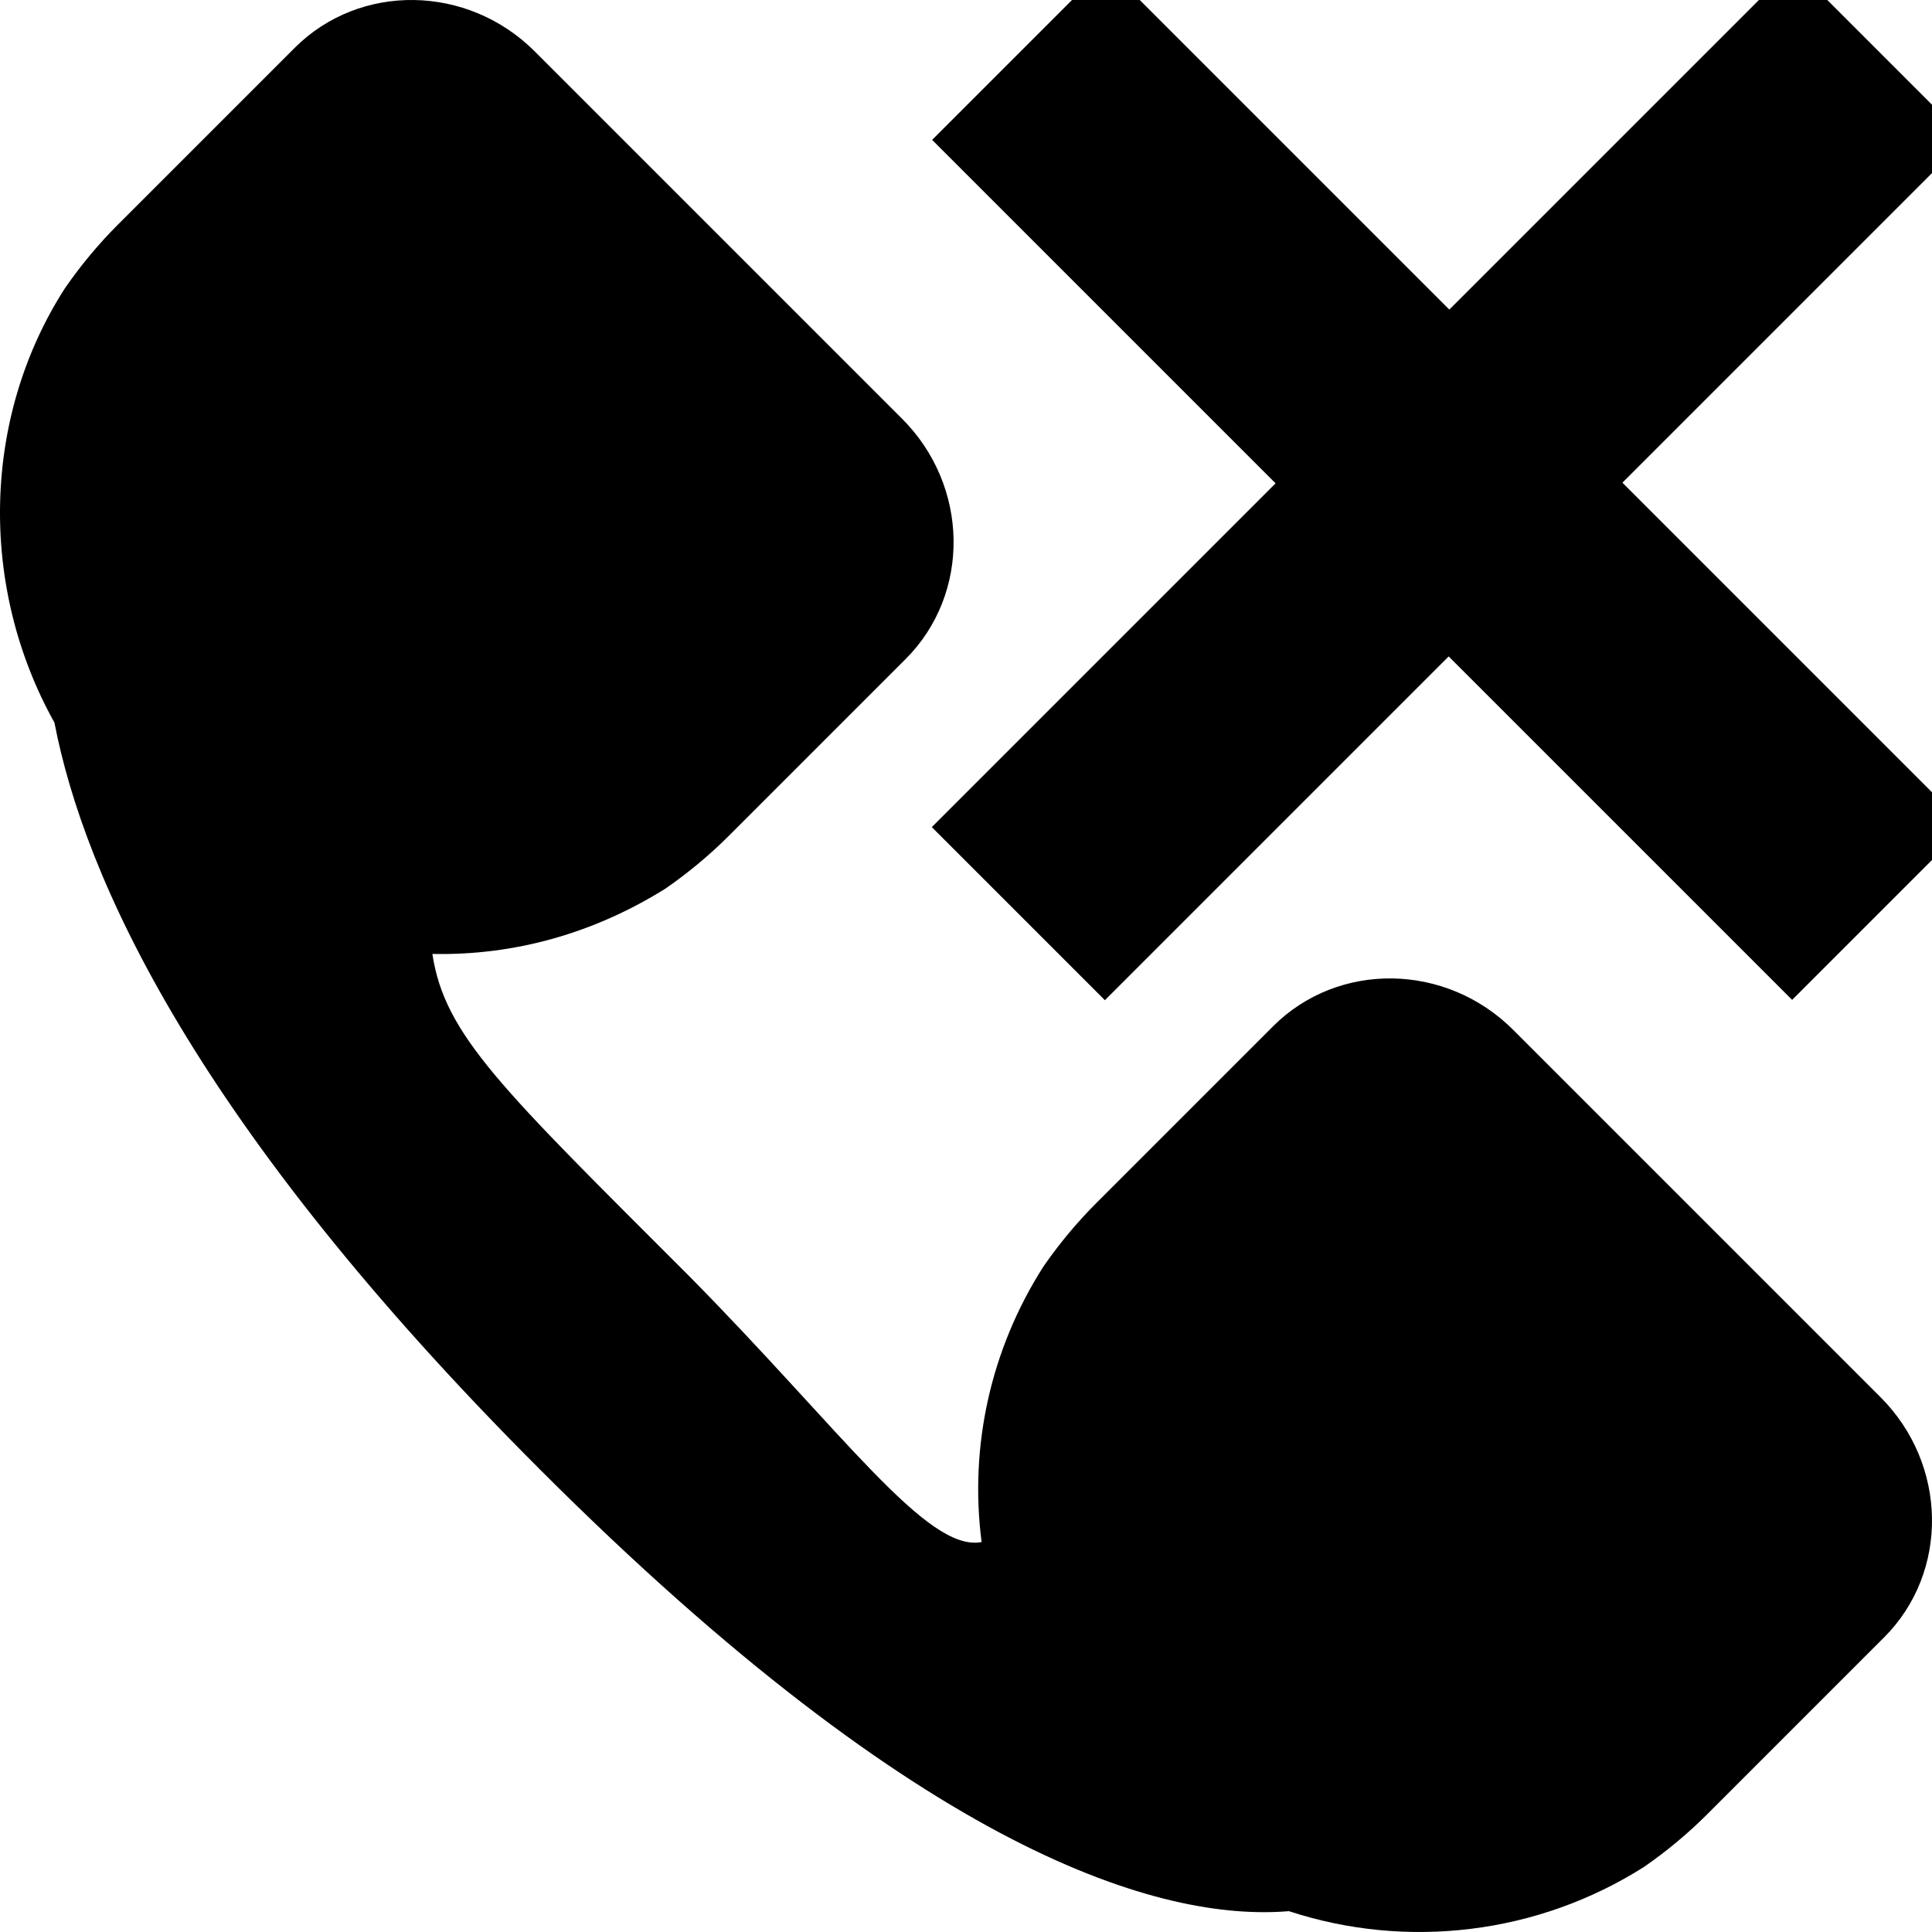
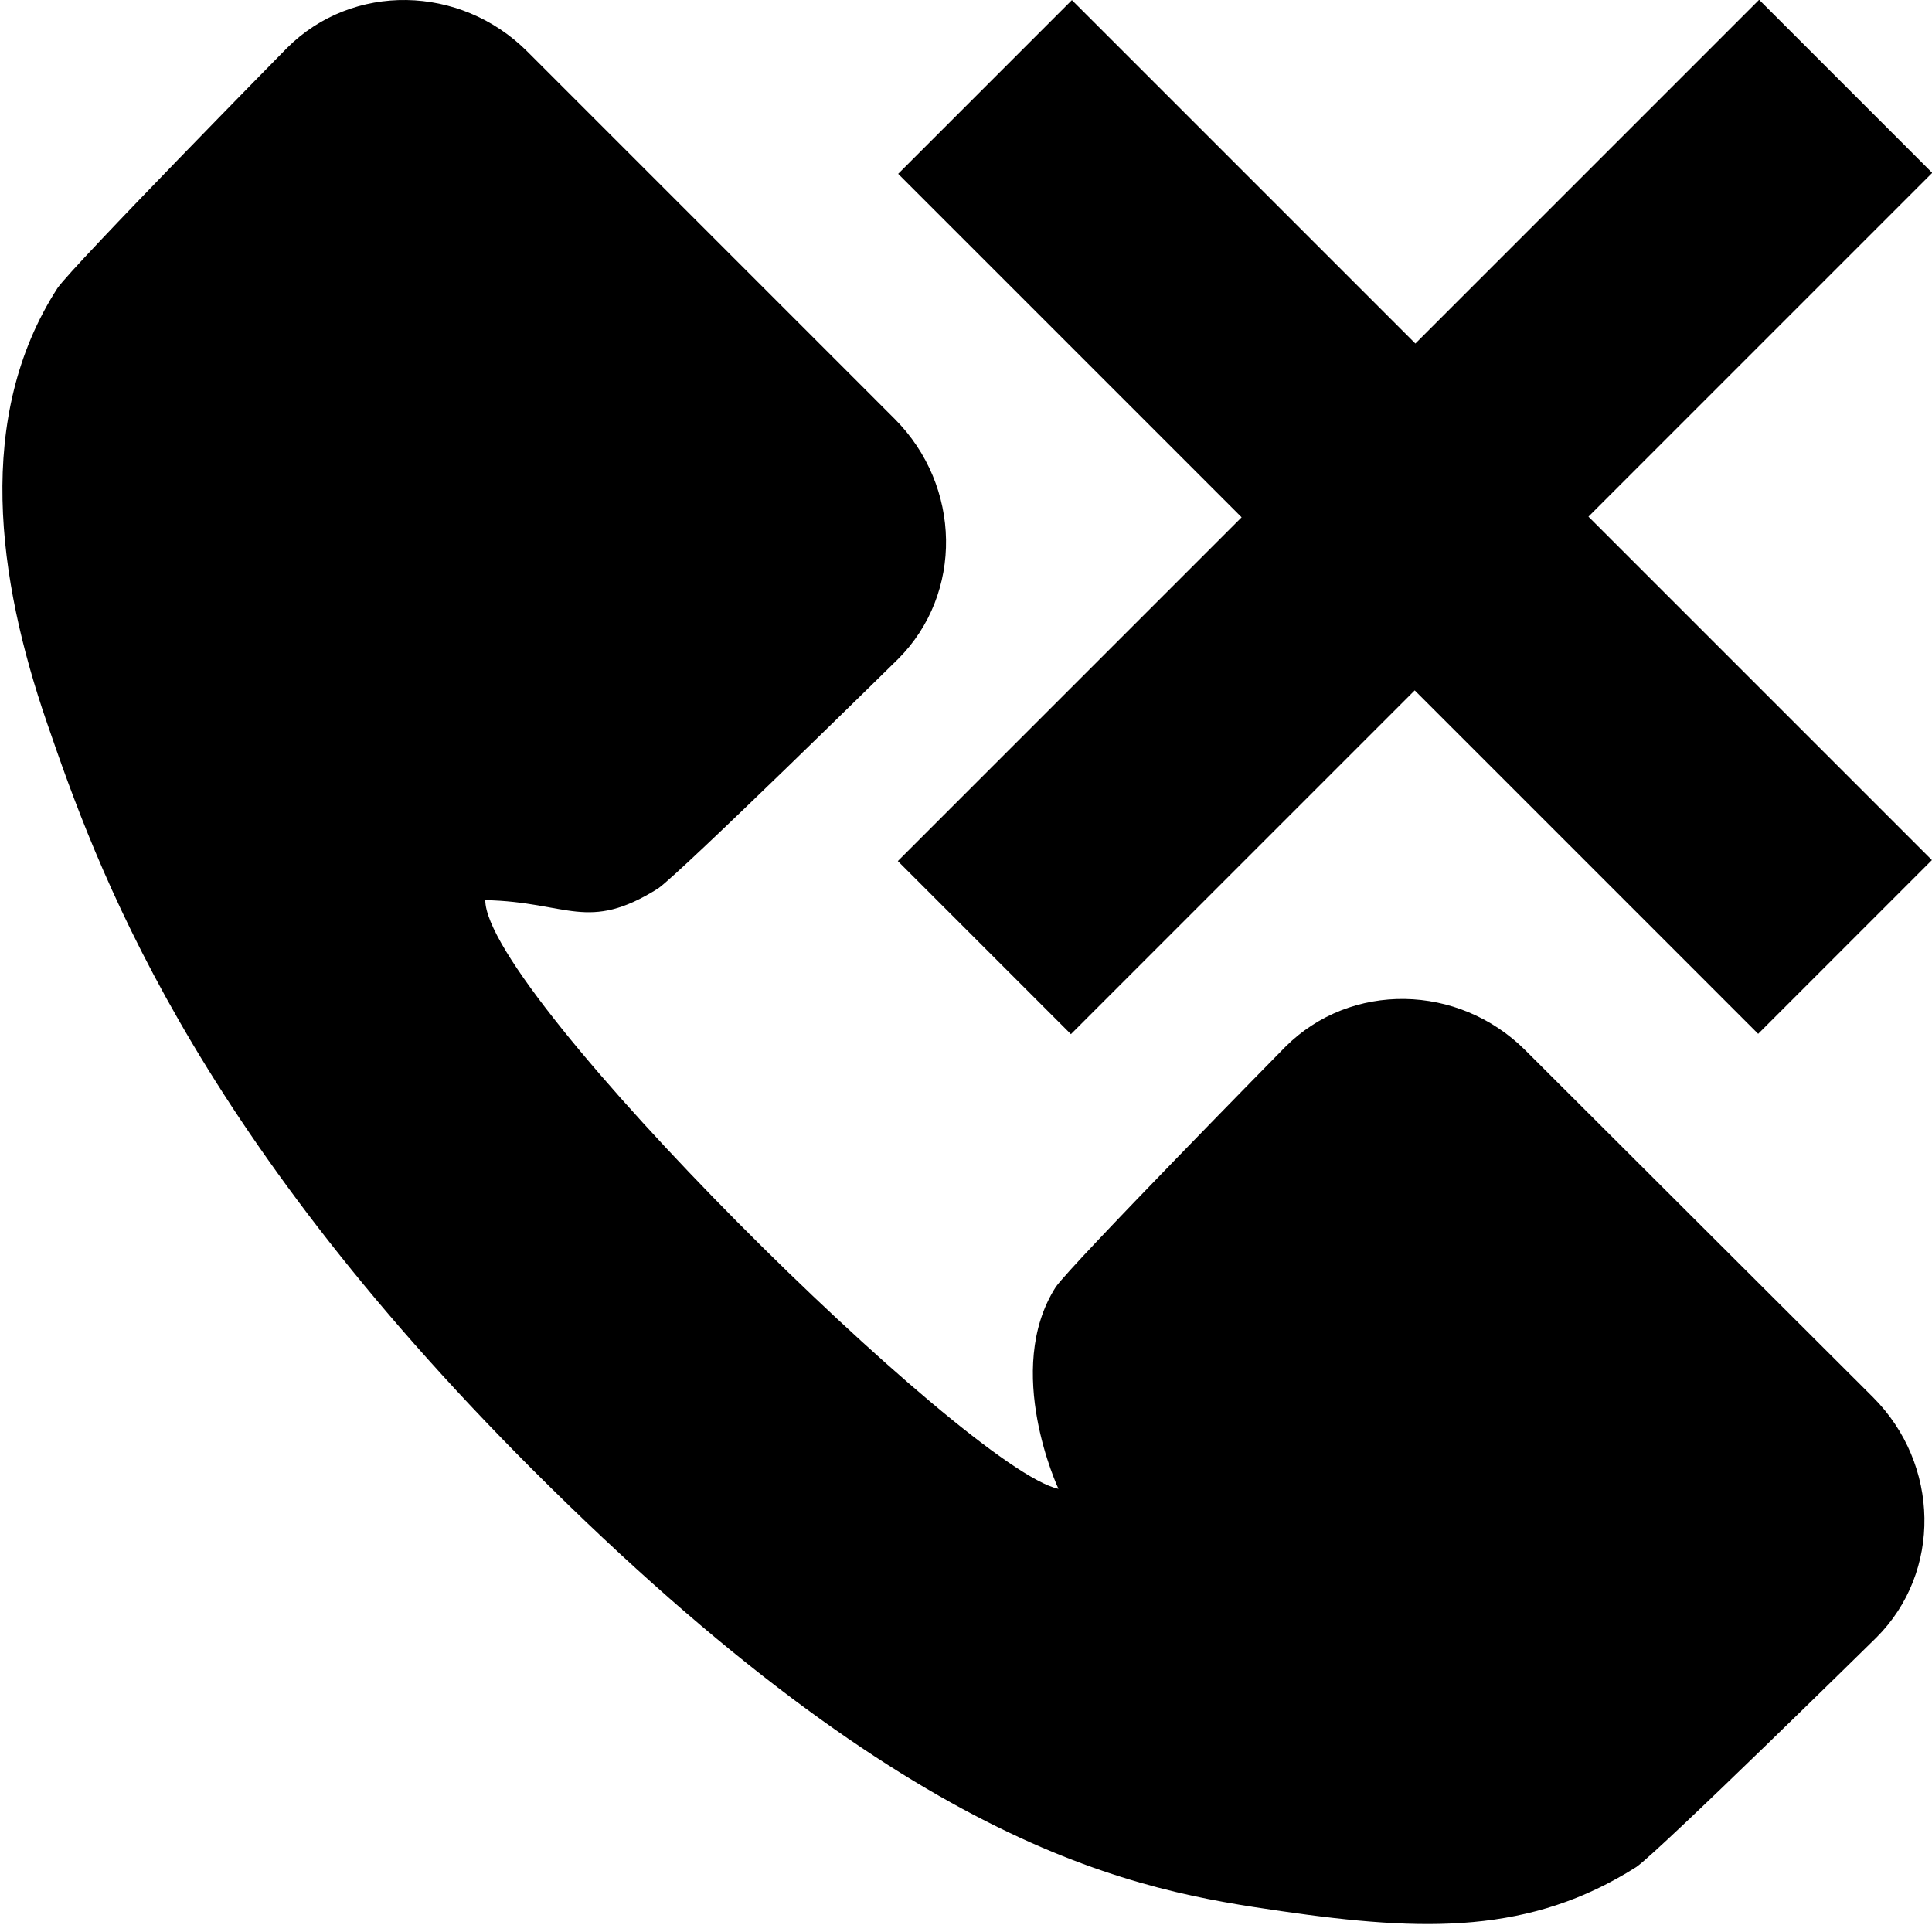
<svg xmlns="http://www.w3.org/2000/svg" width="512px" height="512px" viewBox="0 0 512 512" version="1.1">
  <defs />
  <g id="Page-1" stroke="none" stroke-width="1" fill="none" fill-rule="evenodd">
    <g id="dontcall" fill="#000000">
-       <g id="icon-DontCall" transform="translate(0, -9)">
-         <path d="M260.137,417.658 C245.629,420.466 223.163,388.172 182.445,346.985 C132.834,297.373 117.857,283.332 114.581,261.802 C136.578,262.27 157.639,256.186 176.361,244.485 C182.445,240.273 188.061,235.592 193.21,230.444 L240.012,183.641 C257.329,166.323 256.861,137.773 239.076,119.988 L190.401,71.312 L141.727,22.637 C123.941,4.851 95.392,4.383 78.075,21.701 L31.272,68.504 C26.124,73.653 21.443,79.269 17.231,85.353 C-4.766,119.52 -5.702,164.451 14.423,200.49 C22.38,241.677 51.865,307.202 143.131,398.468 C245.161,500.5 307.923,518.285 341.574,515.477 C372.932,525.774 407.566,521.561 435.648,503.776 C441.732,499.564 447.348,494.883 452.497,489.735 L499.299,442.932 C516.617,425.614 516.148,397.064 498.363,379.279 L449.689,330.603 L401.014,281.928 C383.229,264.142 354.679,263.674 337.362,280.992 L290.559,327.795 C285.411,332.944 280.731,338.56 276.518,344.644 C262.478,366.642 256.861,392.384 260.137,417.658 Z" id="Call_icon-2" />
-         <path d="M520.978,227.933 L474.933,273.978 L383.914,182.959 L292.808,274.064 L246.936,228.192 L338.041,137.086 L247.022,46.067 L293.067,0.022 L384.086,91.041 L475.192,-0.064 L521.064,45.808 L429.959,136.914 L520.978,227.933 Z" id="Line-5" />
-       </g>
+       <path d="M511.978,227.933 L465.933,273.978 L374.914,182.959 L283.808,274.064 L237.936,228.192 L329.041,137.086 L238.022,46.067 L284.067,0.022 L375.086,91.041 L466.192,-0.064 L512.064,45.808 L420.959,136.914 L511.978,227.933 Z M280.504,394.561 C256.357,389.432 128.604,263.361 128.604,238.543 C150.601,239.011 155.639,247.186 174.361,235.485 C180.445,231.273 238.012,174.641 238.012,174.641 C255.329,157.323 254.861,128.773 237.076,110.988 L139.727,13.637 C121.941,-4.149 93.392,-4.617 76.075,12.701 C76.075,12.701 19.443,70.269 15.231,76.353 C-6.766,110.52 -0.675,153.429 12.423,191.49 C25.521,229.551 49.865,298.202 141.131,389.468 C243.161,491.5 301.469,500.954 339.574,506.477 C377.68,512 405.566,512.561 433.648,494.776 C439.732,490.564 497.299,433.932 497.299,433.932 C514.617,416.614 514.148,388.064 496.363,370.279 L404.273,278.367 C386.488,260.582 357.939,260.114 340.622,277.431 C340.622,277.431 283.99,334.999 279.778,341.084 C265.737,363.081 280.504,394.561 280.504,394.561 Z" id="dontCall" />
    </g>
  </g>
</svg>
